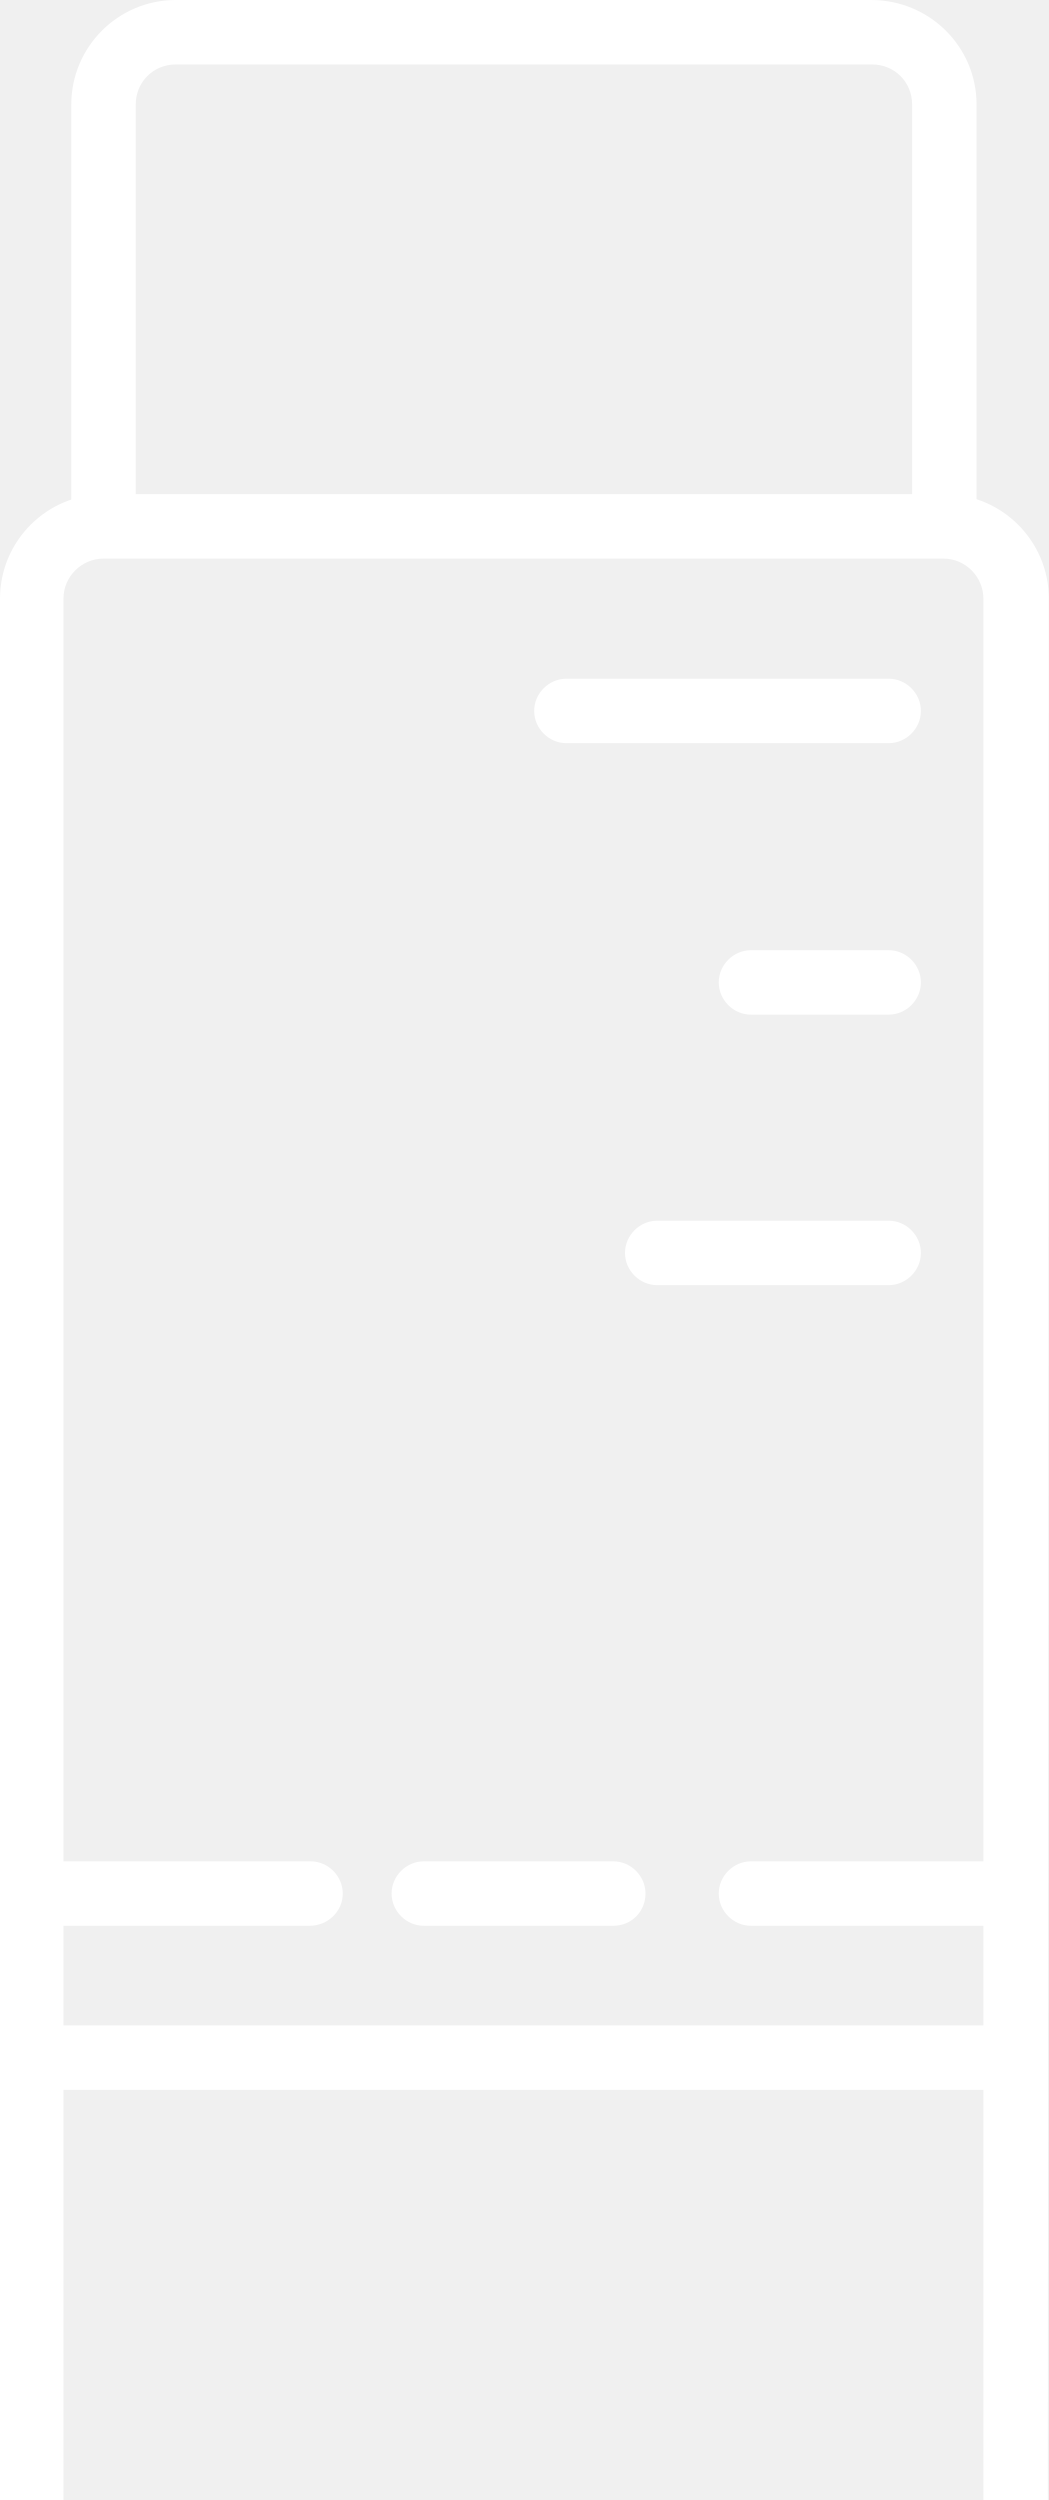
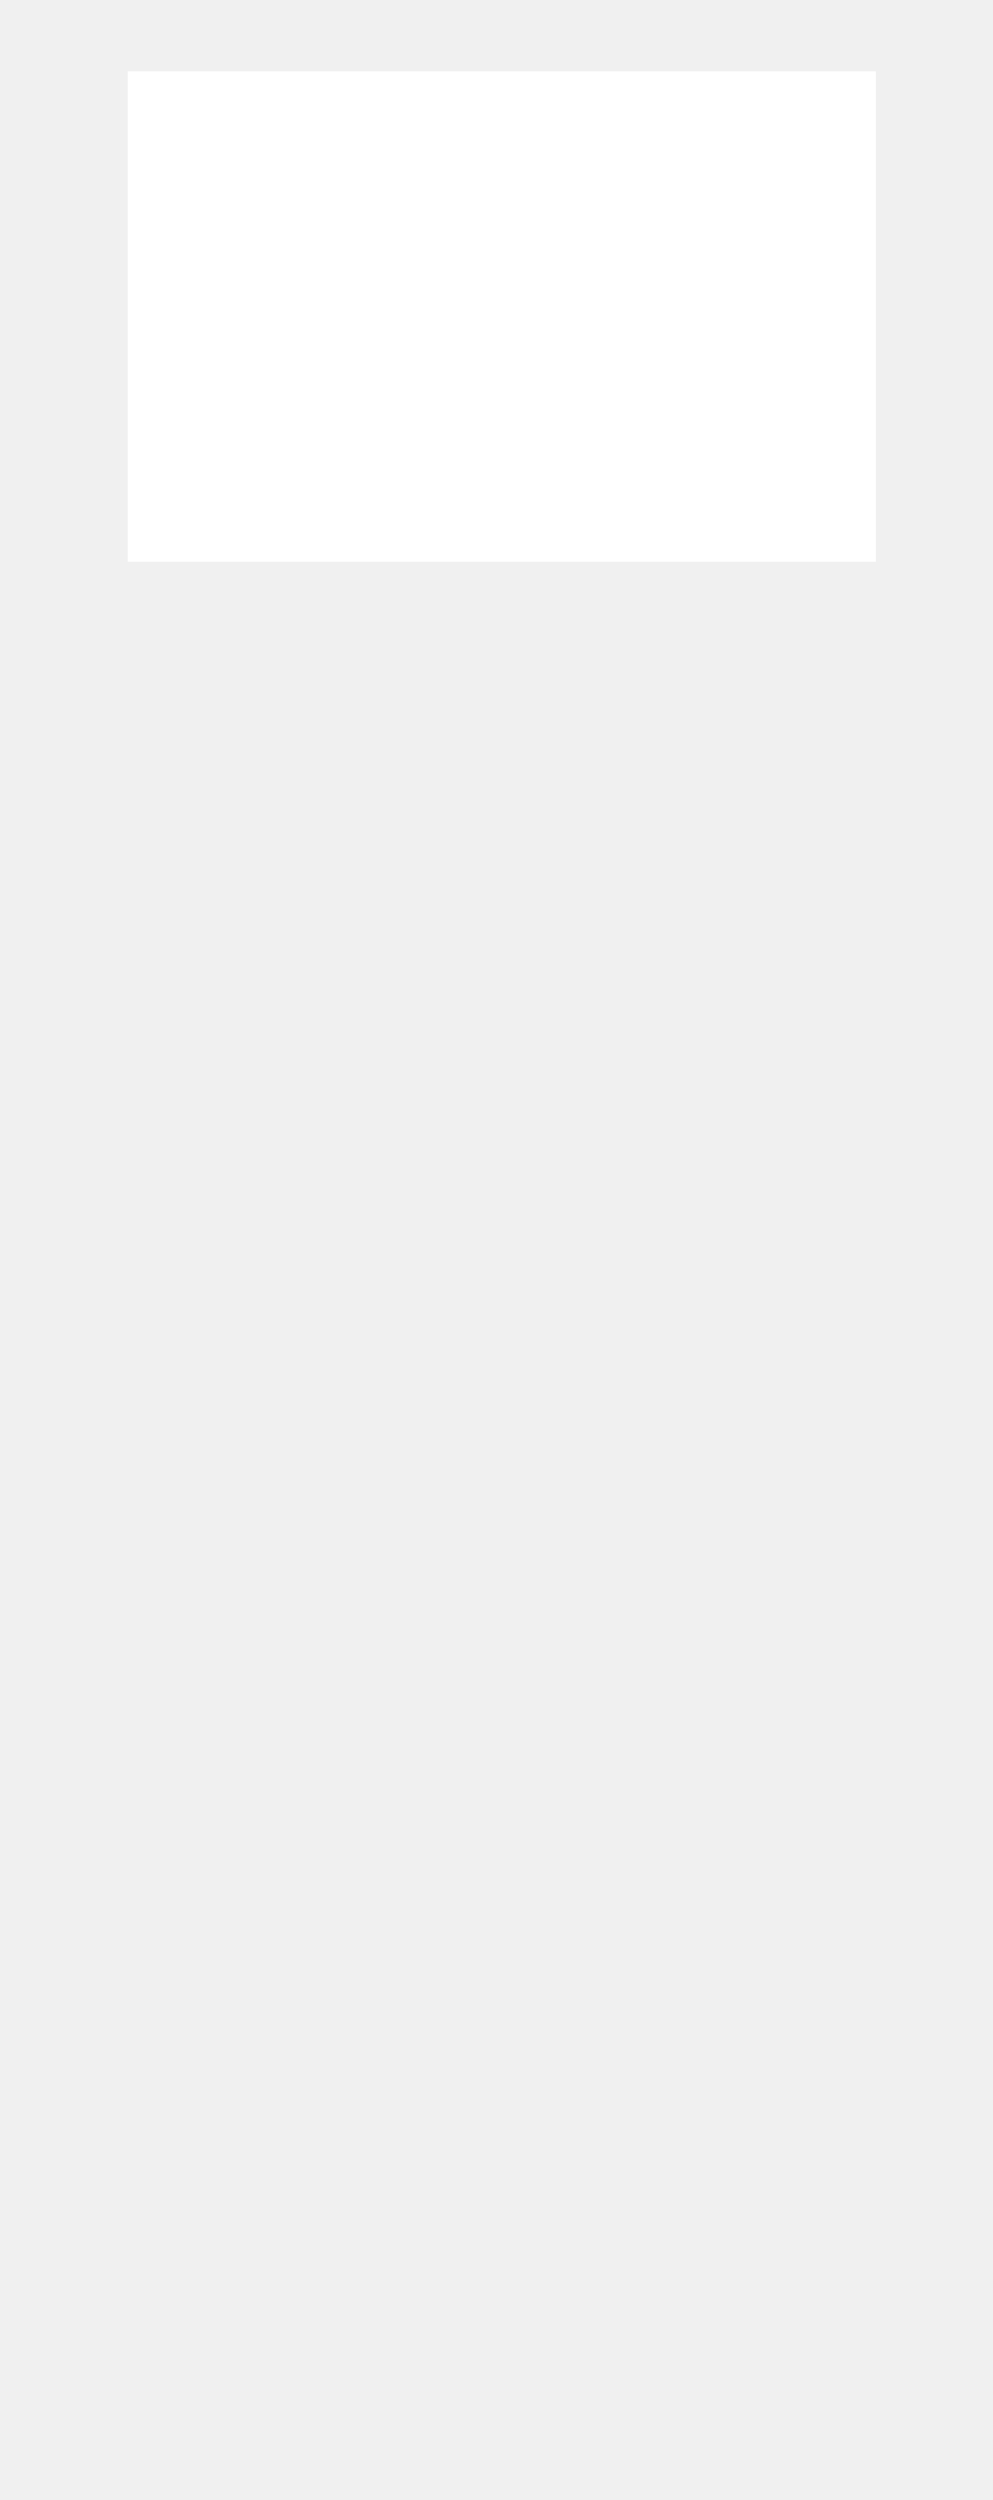
- <svg xmlns="http://www.w3.org/2000/svg" version="1.1" id="Layer_1" x="0px" y="0px" viewBox="0 0 107.4 256" style="enable-background:new 0 0 107.4 256;" xml:space="preserve">
-   <g id="Layer_1_1_">
-     <g>
-       <path style="fill:#FFFFFF;" d="M96.7,56c-1.8,0-3.3-1.5-3.3-3.3v-42c0-2.3-1.8-4.1-4.1-4.1H18c-2.3,0-4.1,1.8-4.1,4.1v42    c0,1.8-1.5,3.3-3.3,3.3s-3.3-1.5-3.3-3.3v-42C7.3,4.8,12.1,0,18,0h71.2c6,0,10.8,4.8,10.8,10.7v42C100,54.5,98.5,56,96.7,56z" />
-       <path style="fill:#FFFFFF;" d="M107.3,256h-6.6V61.3c0-2.2-1.8-4.1-4.1-4.1h-86c-2.2,0-4.1,1.8-4.1,4.1V256H0V61.3    c0-5.9,4.8-10.7,10.7-10.7h86c5.9,0,10.7,4.8,10.7,10.7L107.3,256L107.3,256z" />
-       <rect x="3.3" y="207.4" style="fill:#FFFFFF;" width="100.7" height="6.6" />
-       <g>
-         <path style="fill:#FFFFFF;" d="M102.1,197.2H76.9c-1.8,0-3.3-1.5-3.3-3.3s1.5-3.3,3.3-3.3h25.2c1.8,0,3.3,1.5,3.3,3.3     S103.9,197.2,102.1,197.2z" />
-         <path style="fill:#FFFFFF;" d="M62.8,197.2H43.4c-1.8,0-3.3-1.5-3.3-3.3s1.5-3.3,3.3-3.3h19.4c1.8,0,3.3,1.5,3.3,3.3     S64.7,197.2,62.8,197.2z" />
-         <path style="fill:#FFFFFF;" d="M91,76.1H58c-1.8,0-3.3-1.5-3.3-3.3s1.5-3.3,3.3-3.3h33c1.8,0,3.3,1.5,3.3,3.3S92.8,76.1,91,76.1z     " />
-         <path style="fill:#FFFFFF;" d="M91,103.9H76.9c-1.8,0-3.3-1.5-3.3-3.3s1.5-3.3,3.3-3.3H91c1.8,0,3.3,1.5,3.3,3.3     S92.8,103.9,91,103.9z" />
-         <path style="fill:#FFFFFF;" d="M91,131.6H67.3c-1.8,0-3.3-1.5-3.3-3.3s1.5-3.3,3.3-3.3H91c1.8,0,3.3,1.5,3.3,3.3     S92.8,131.6,91,131.6z" />
-         <path style="fill:#FFFFFF;" d="M31.7,197.2h-28c-1.8,0-3.3-1.5-3.3-3.3s1.5-3.3,3.3-3.3h28.1c1.8,0,3.3,1.5,3.3,3.3     S33.6,197.2,31.7,197.2z" />
-       </g>
-     </g>
+ <svg xmlns="http://www.w3.org/2000/svg" version="1.1" id="Layer_1" x="0px" y="0px" width="74.226px" height="186.885px" viewBox="0 0 74.226 186.885" enable-background="new 0 0 74.226 186.885" xml:space="preserve">
+   <g>
+     <rect x="9.548" y="5.334" fill="#FFFFFF" width="55.924" height="36.66" />
+     <path fill="#FFFFFF" fill-opacity="0" d="M69.352,38.503V8.231C69.352,3.692,65.537,0,60.846,0H13.38   C8.689,0,4.874,3.692,4.874,8.231v30.272c-2.876,1.314-4.875,4.139-4.875,7.415v140.967h9.139V45.918   c0-0.273,0.508-0.772,1.337-0.772H63.75c0.83,0,1.337,0.499,1.337,0.772v140.967h9.139V45.918   C74.227,42.641,72.228,39.816,69.352,38.503z M15.38,9.513h43.466c0.848,0,1.367,0.518,1.367,0.8v27.402h-46.2V10.313   C14.013,10.031,14.532,9.513,15.38,9.513z" />
+     <rect x="3.569" y="153.488" fill="#FFFFFF" fill-opacity="0" width="67.088" height="9.513" />
+     <rect x="3.569" y="123.617" fill="#FFFFFF" fill-opacity="0" width="67.088" height="9.513" />
  </g>
-   <g id="Layer_2_1_">
- </g>
</svg>
